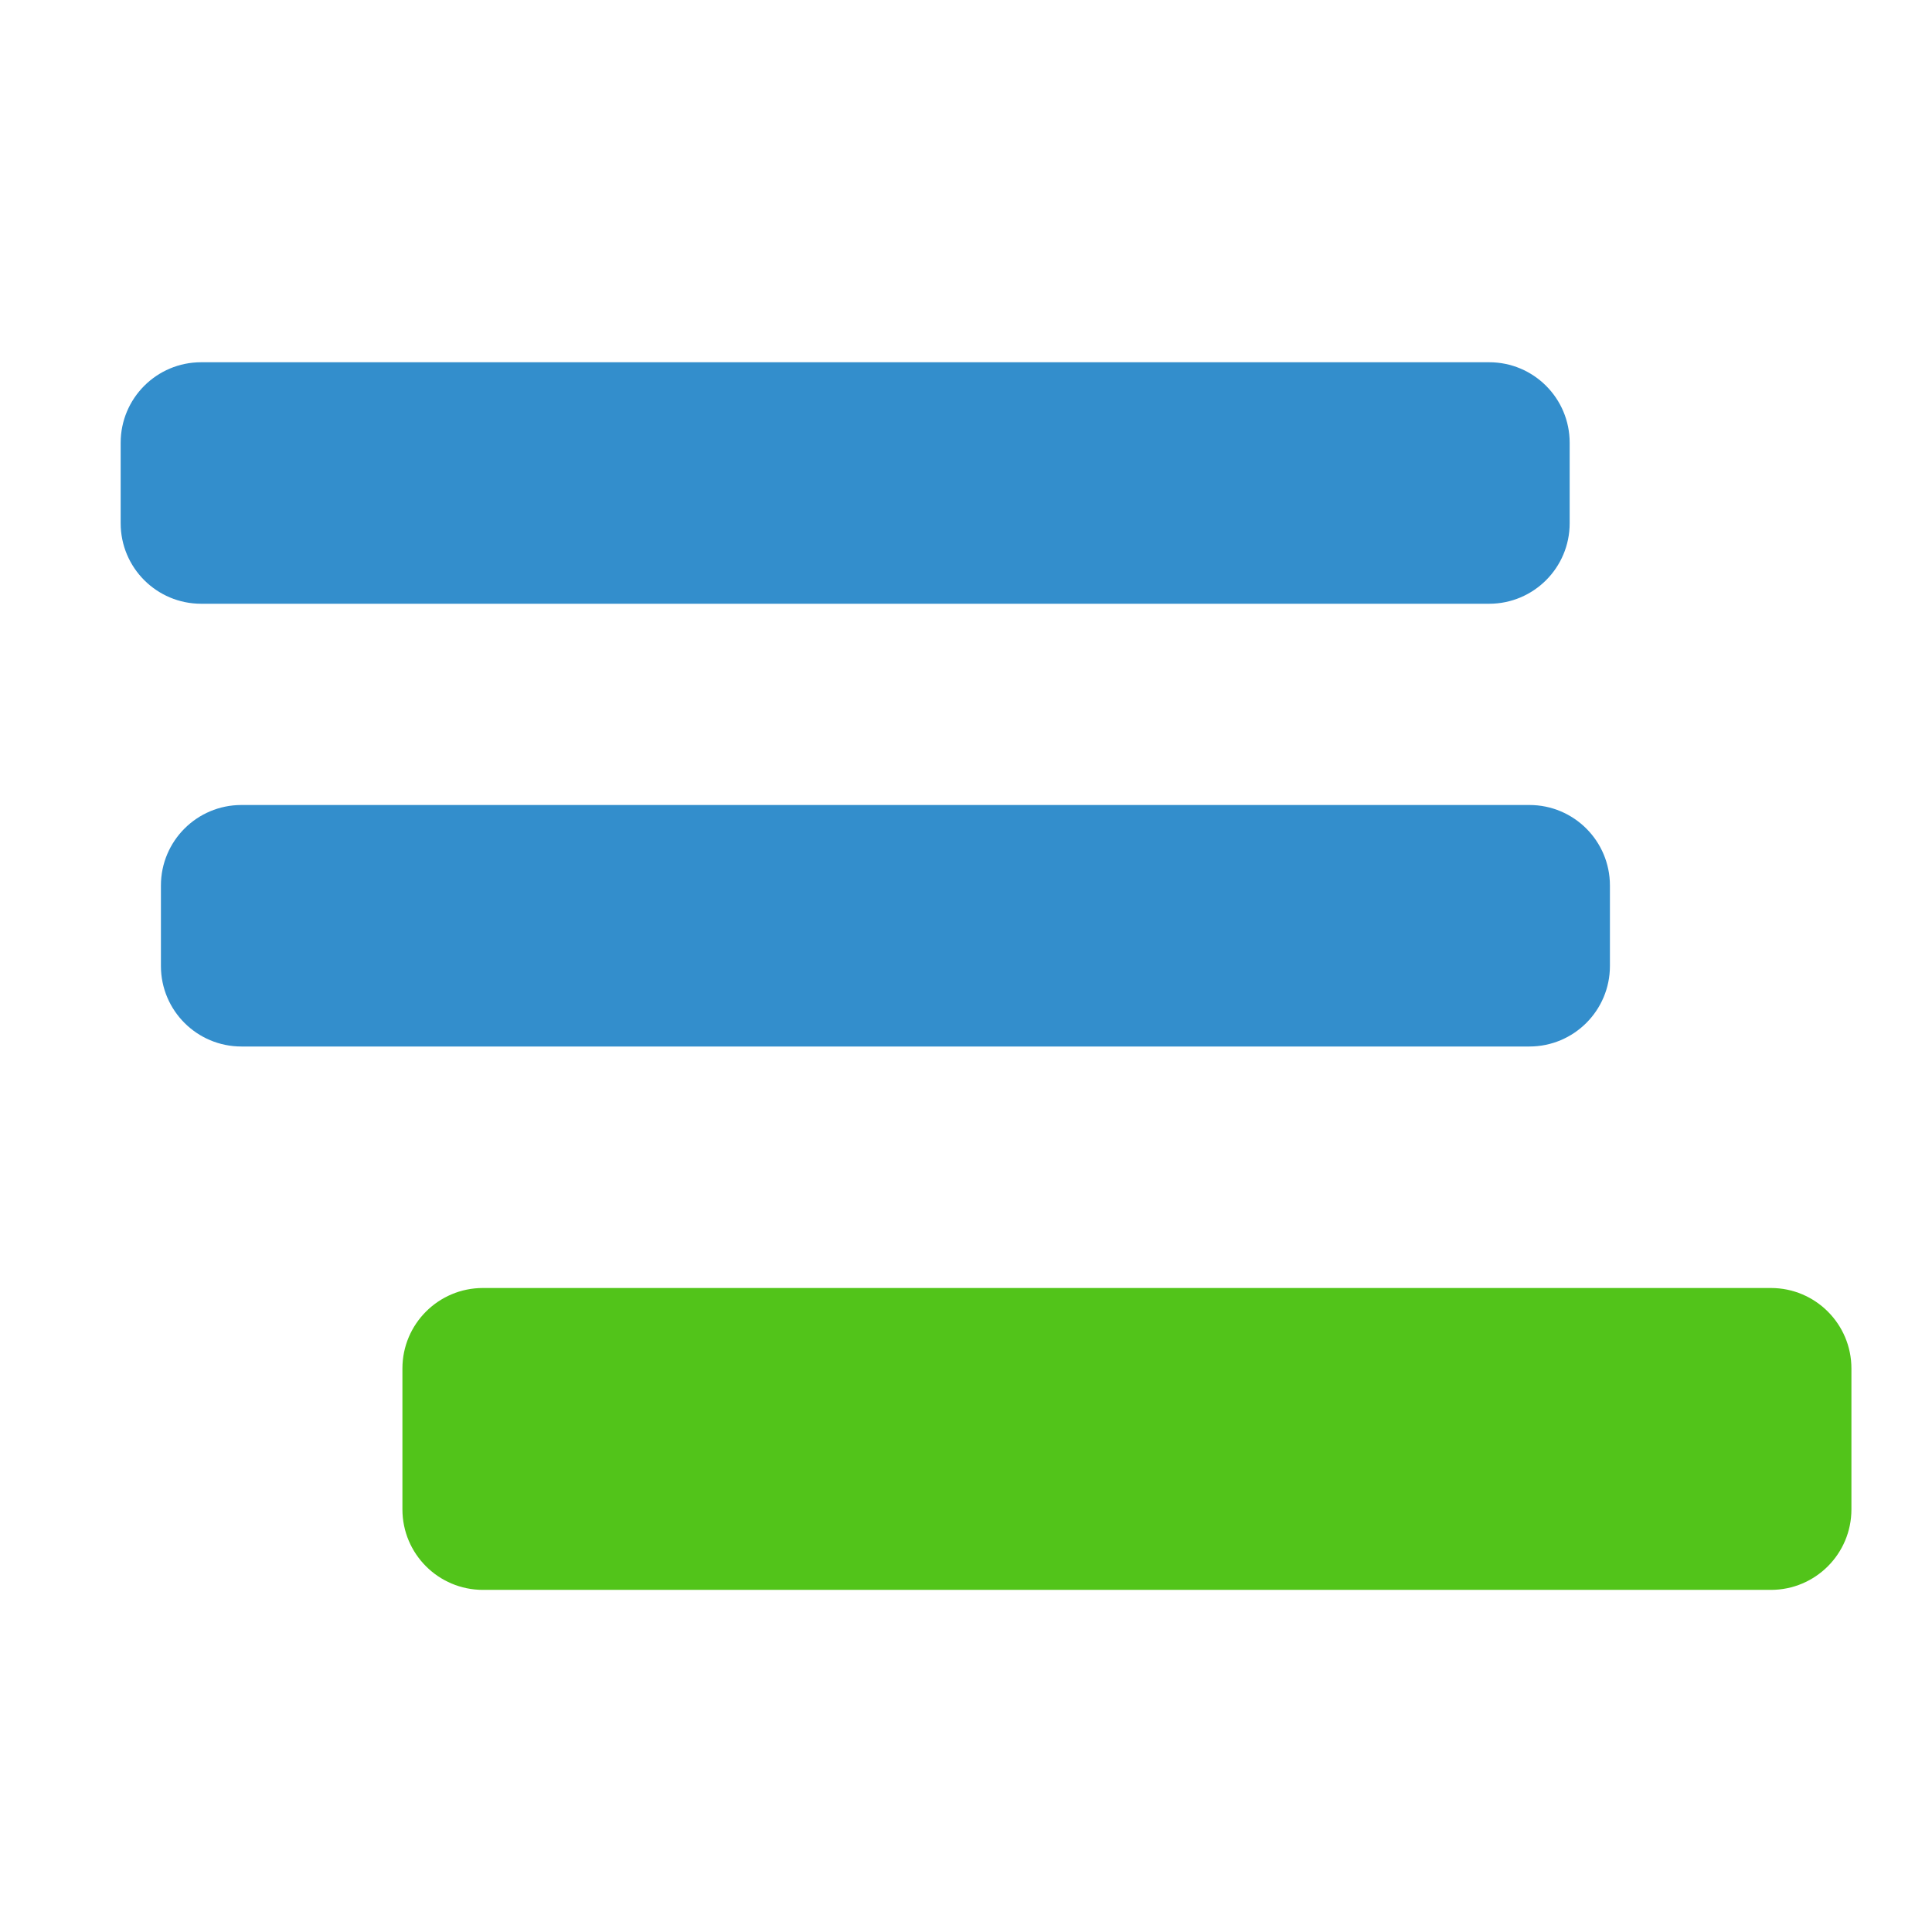
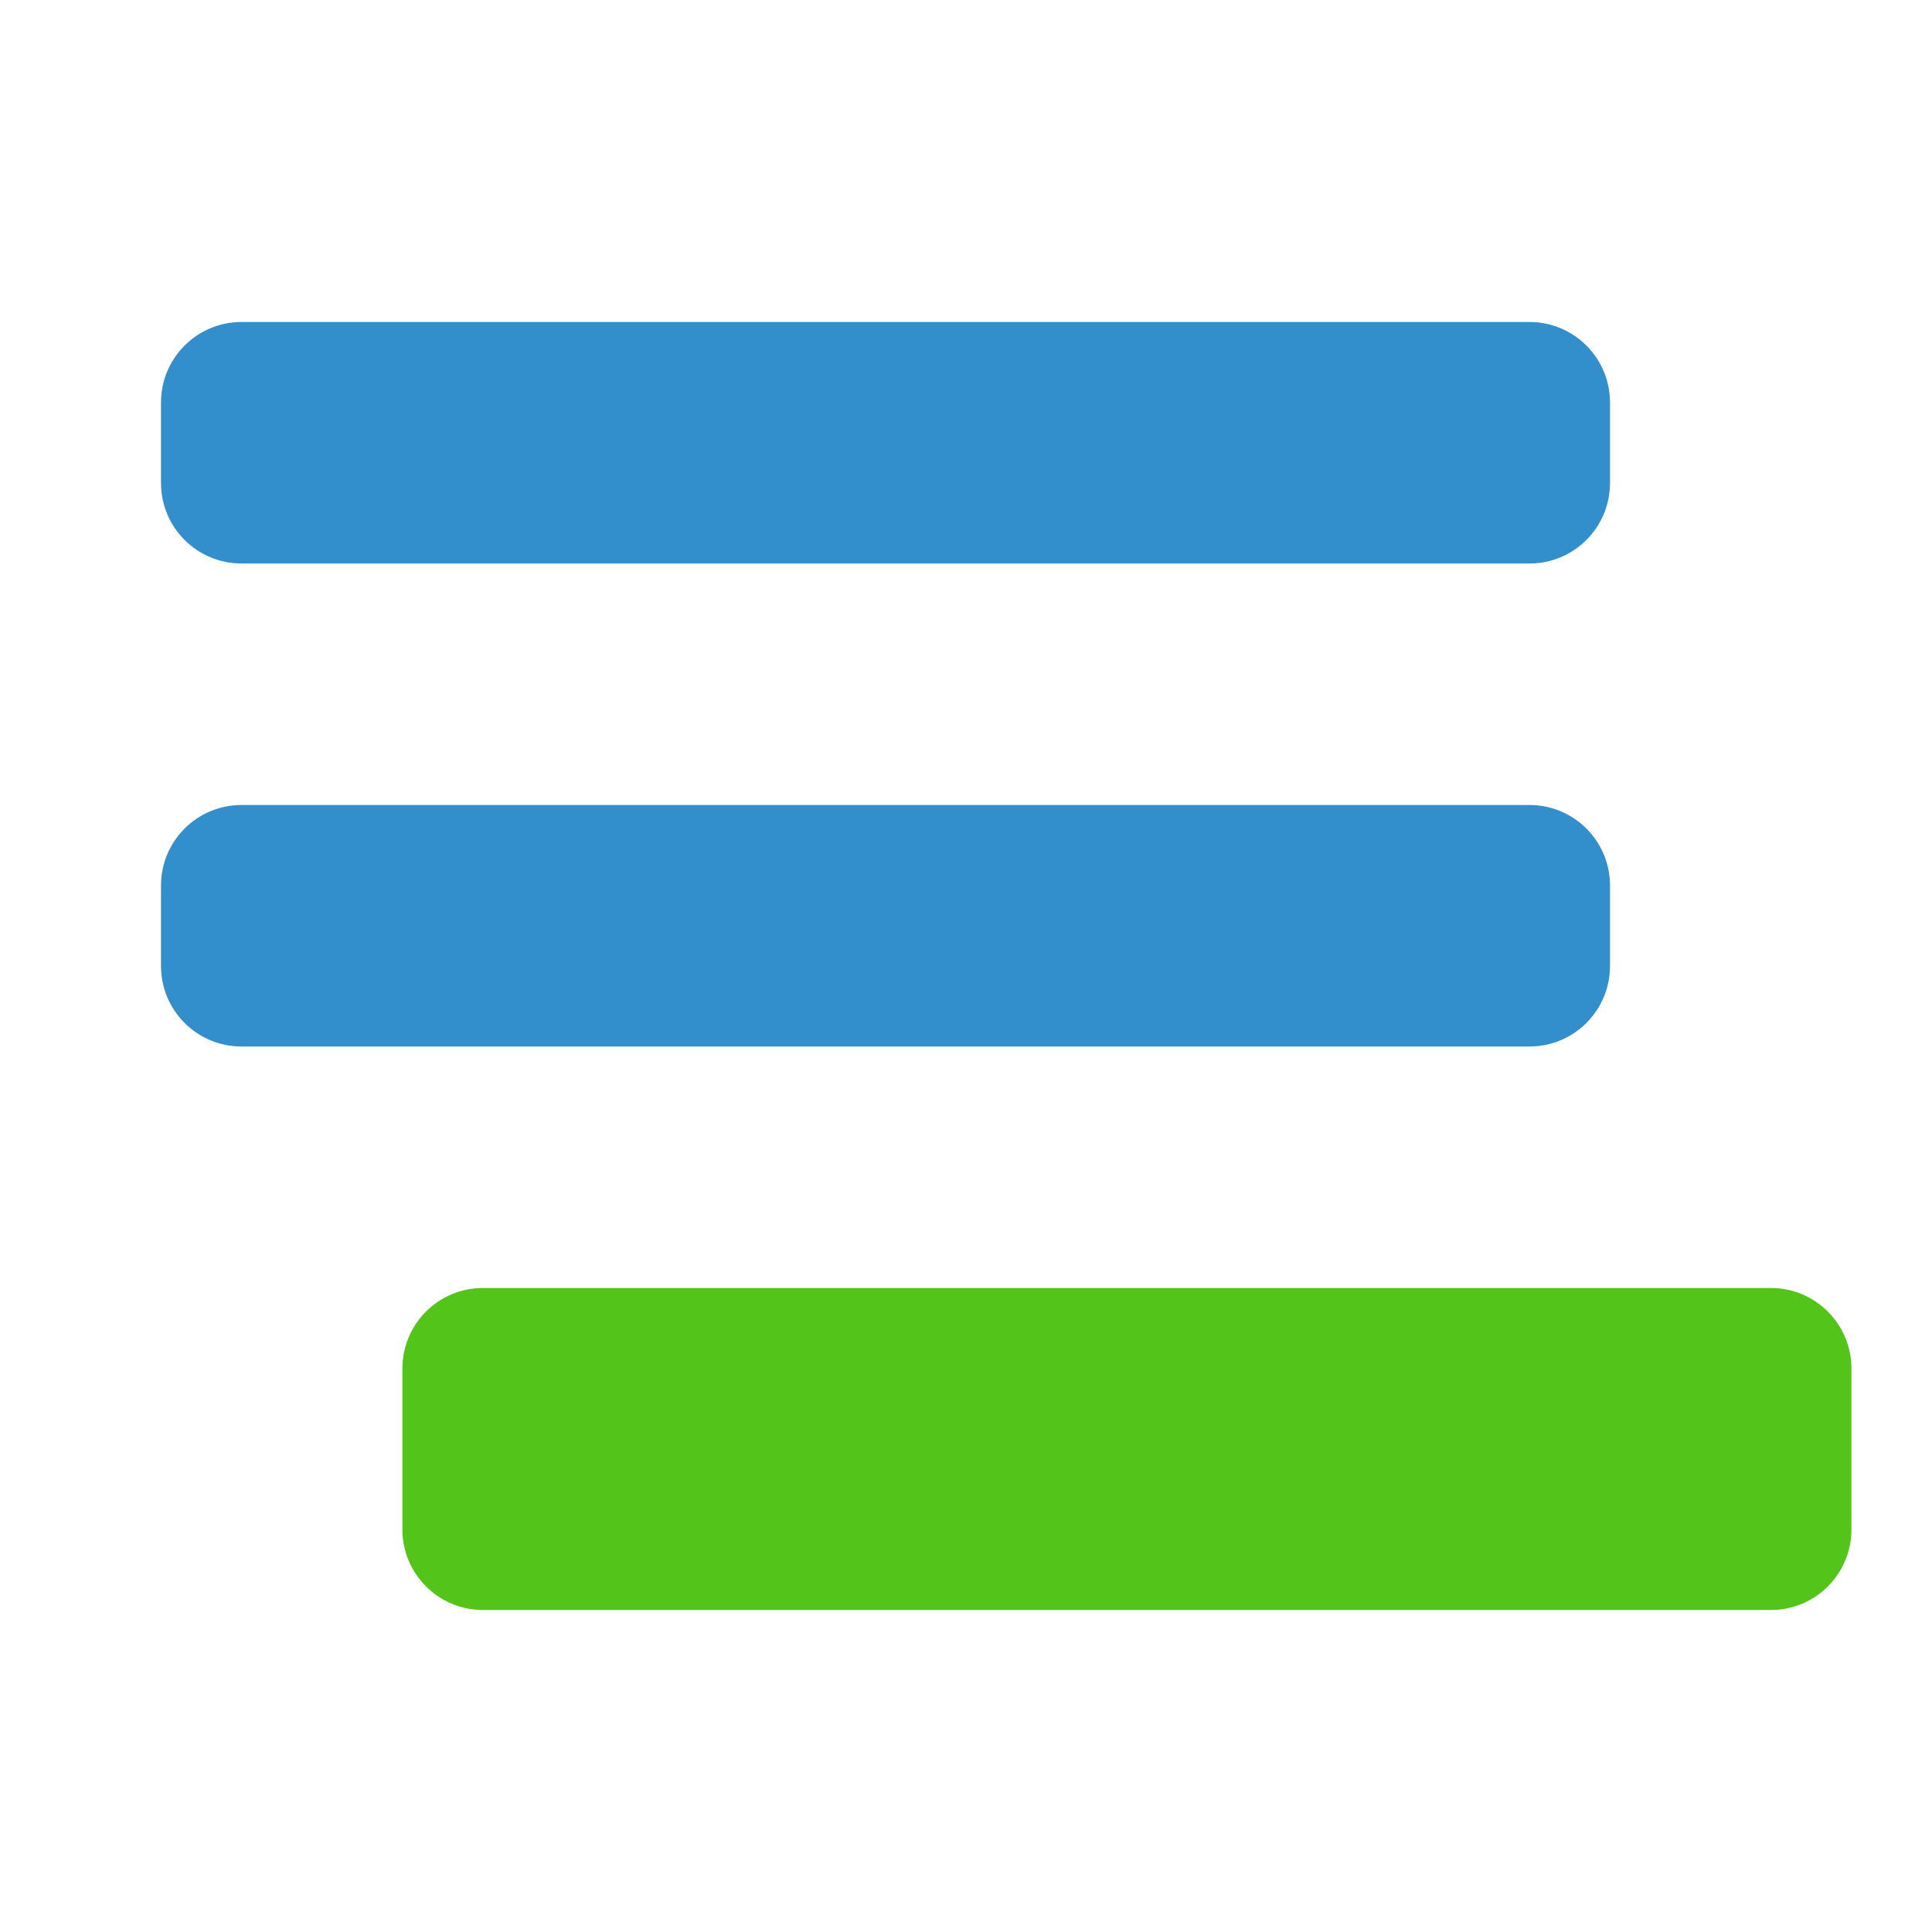
<svg xmlns="http://www.w3.org/2000/svg" width="24" height="24" viewBox="0 0 24 24" fill="none">
-   <rect x="4.999" y="16" width="18" height="3.75" rx="1" fill="#52C41A" />
-   <rect x="1.499" y="4.5" width="18" height="3" rx="1" fill="#338ECC" />
-   <rect x="1.999" y="10" width="18" height="3" rx="1" fill="#338ECC" />
+   <rect x="4.999" y="16" width="18" height="4" rx="1" fill="#52C41A" />
+   <rect x="2" y="4" width="18" height="3" rx="1" fill="#338ECC" />
+   <rect x="2" y="10" width="18" height="3" rx="1" fill="#338ECC" />
</svg>
